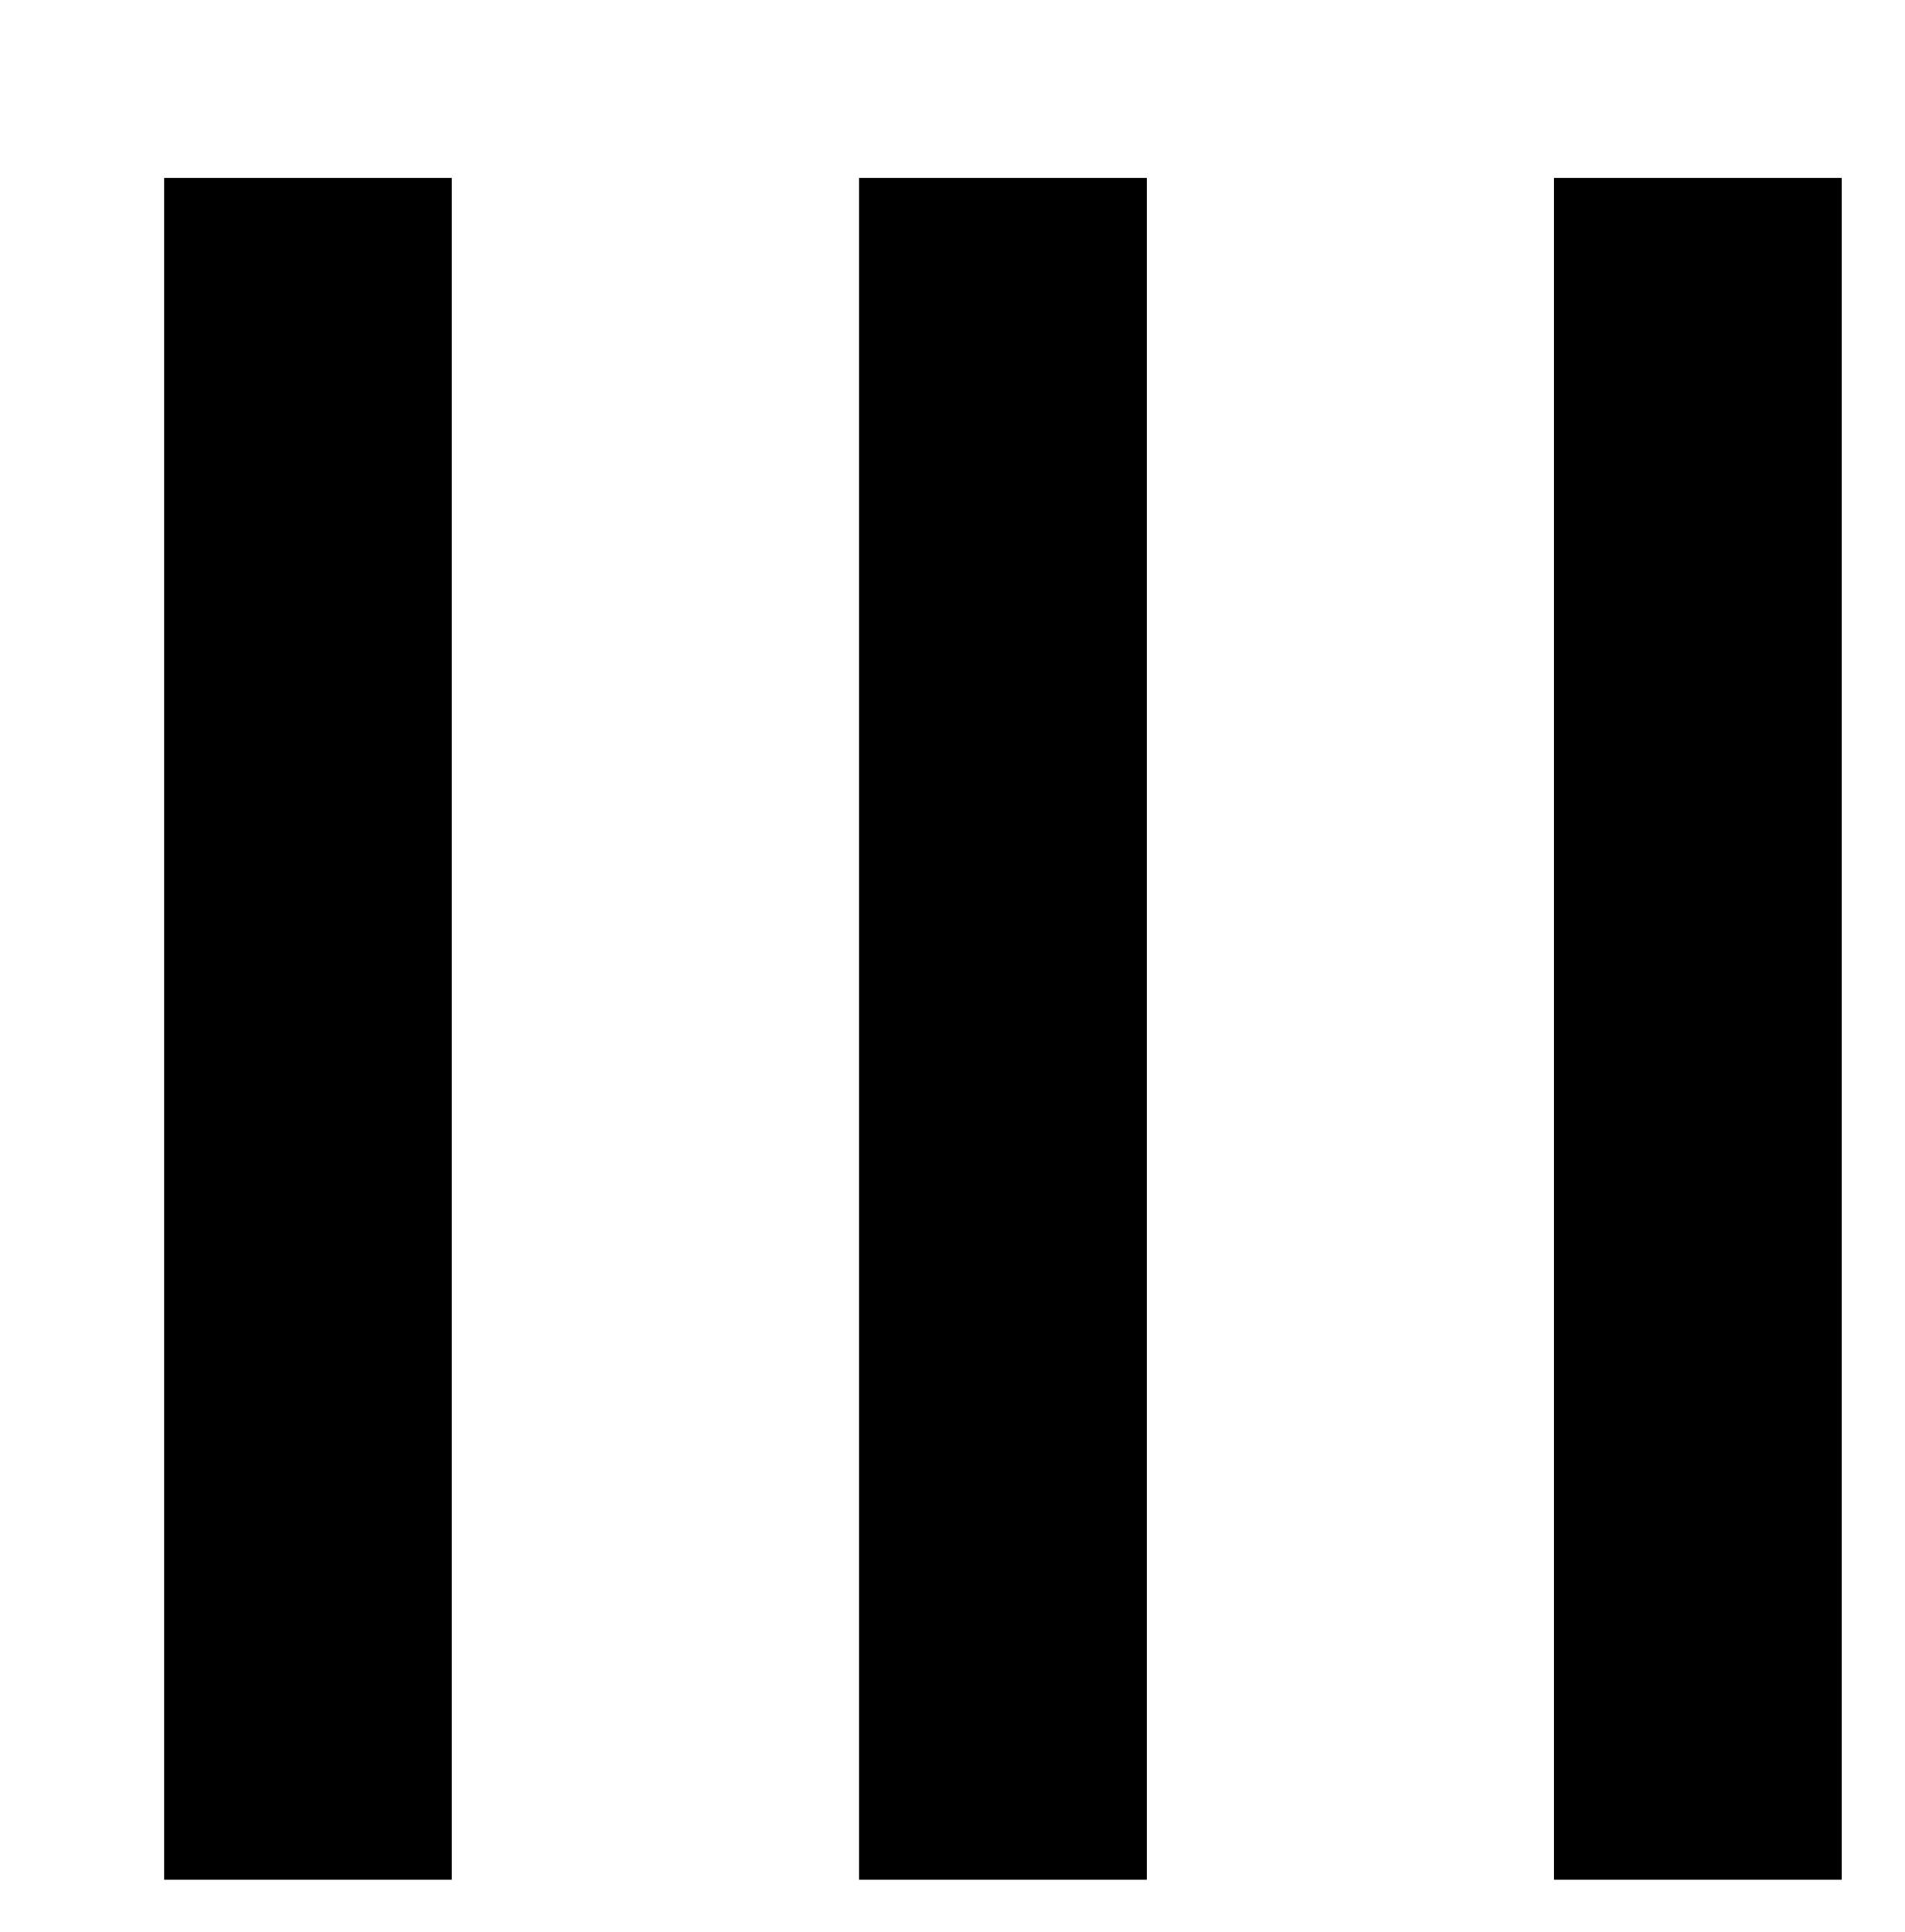
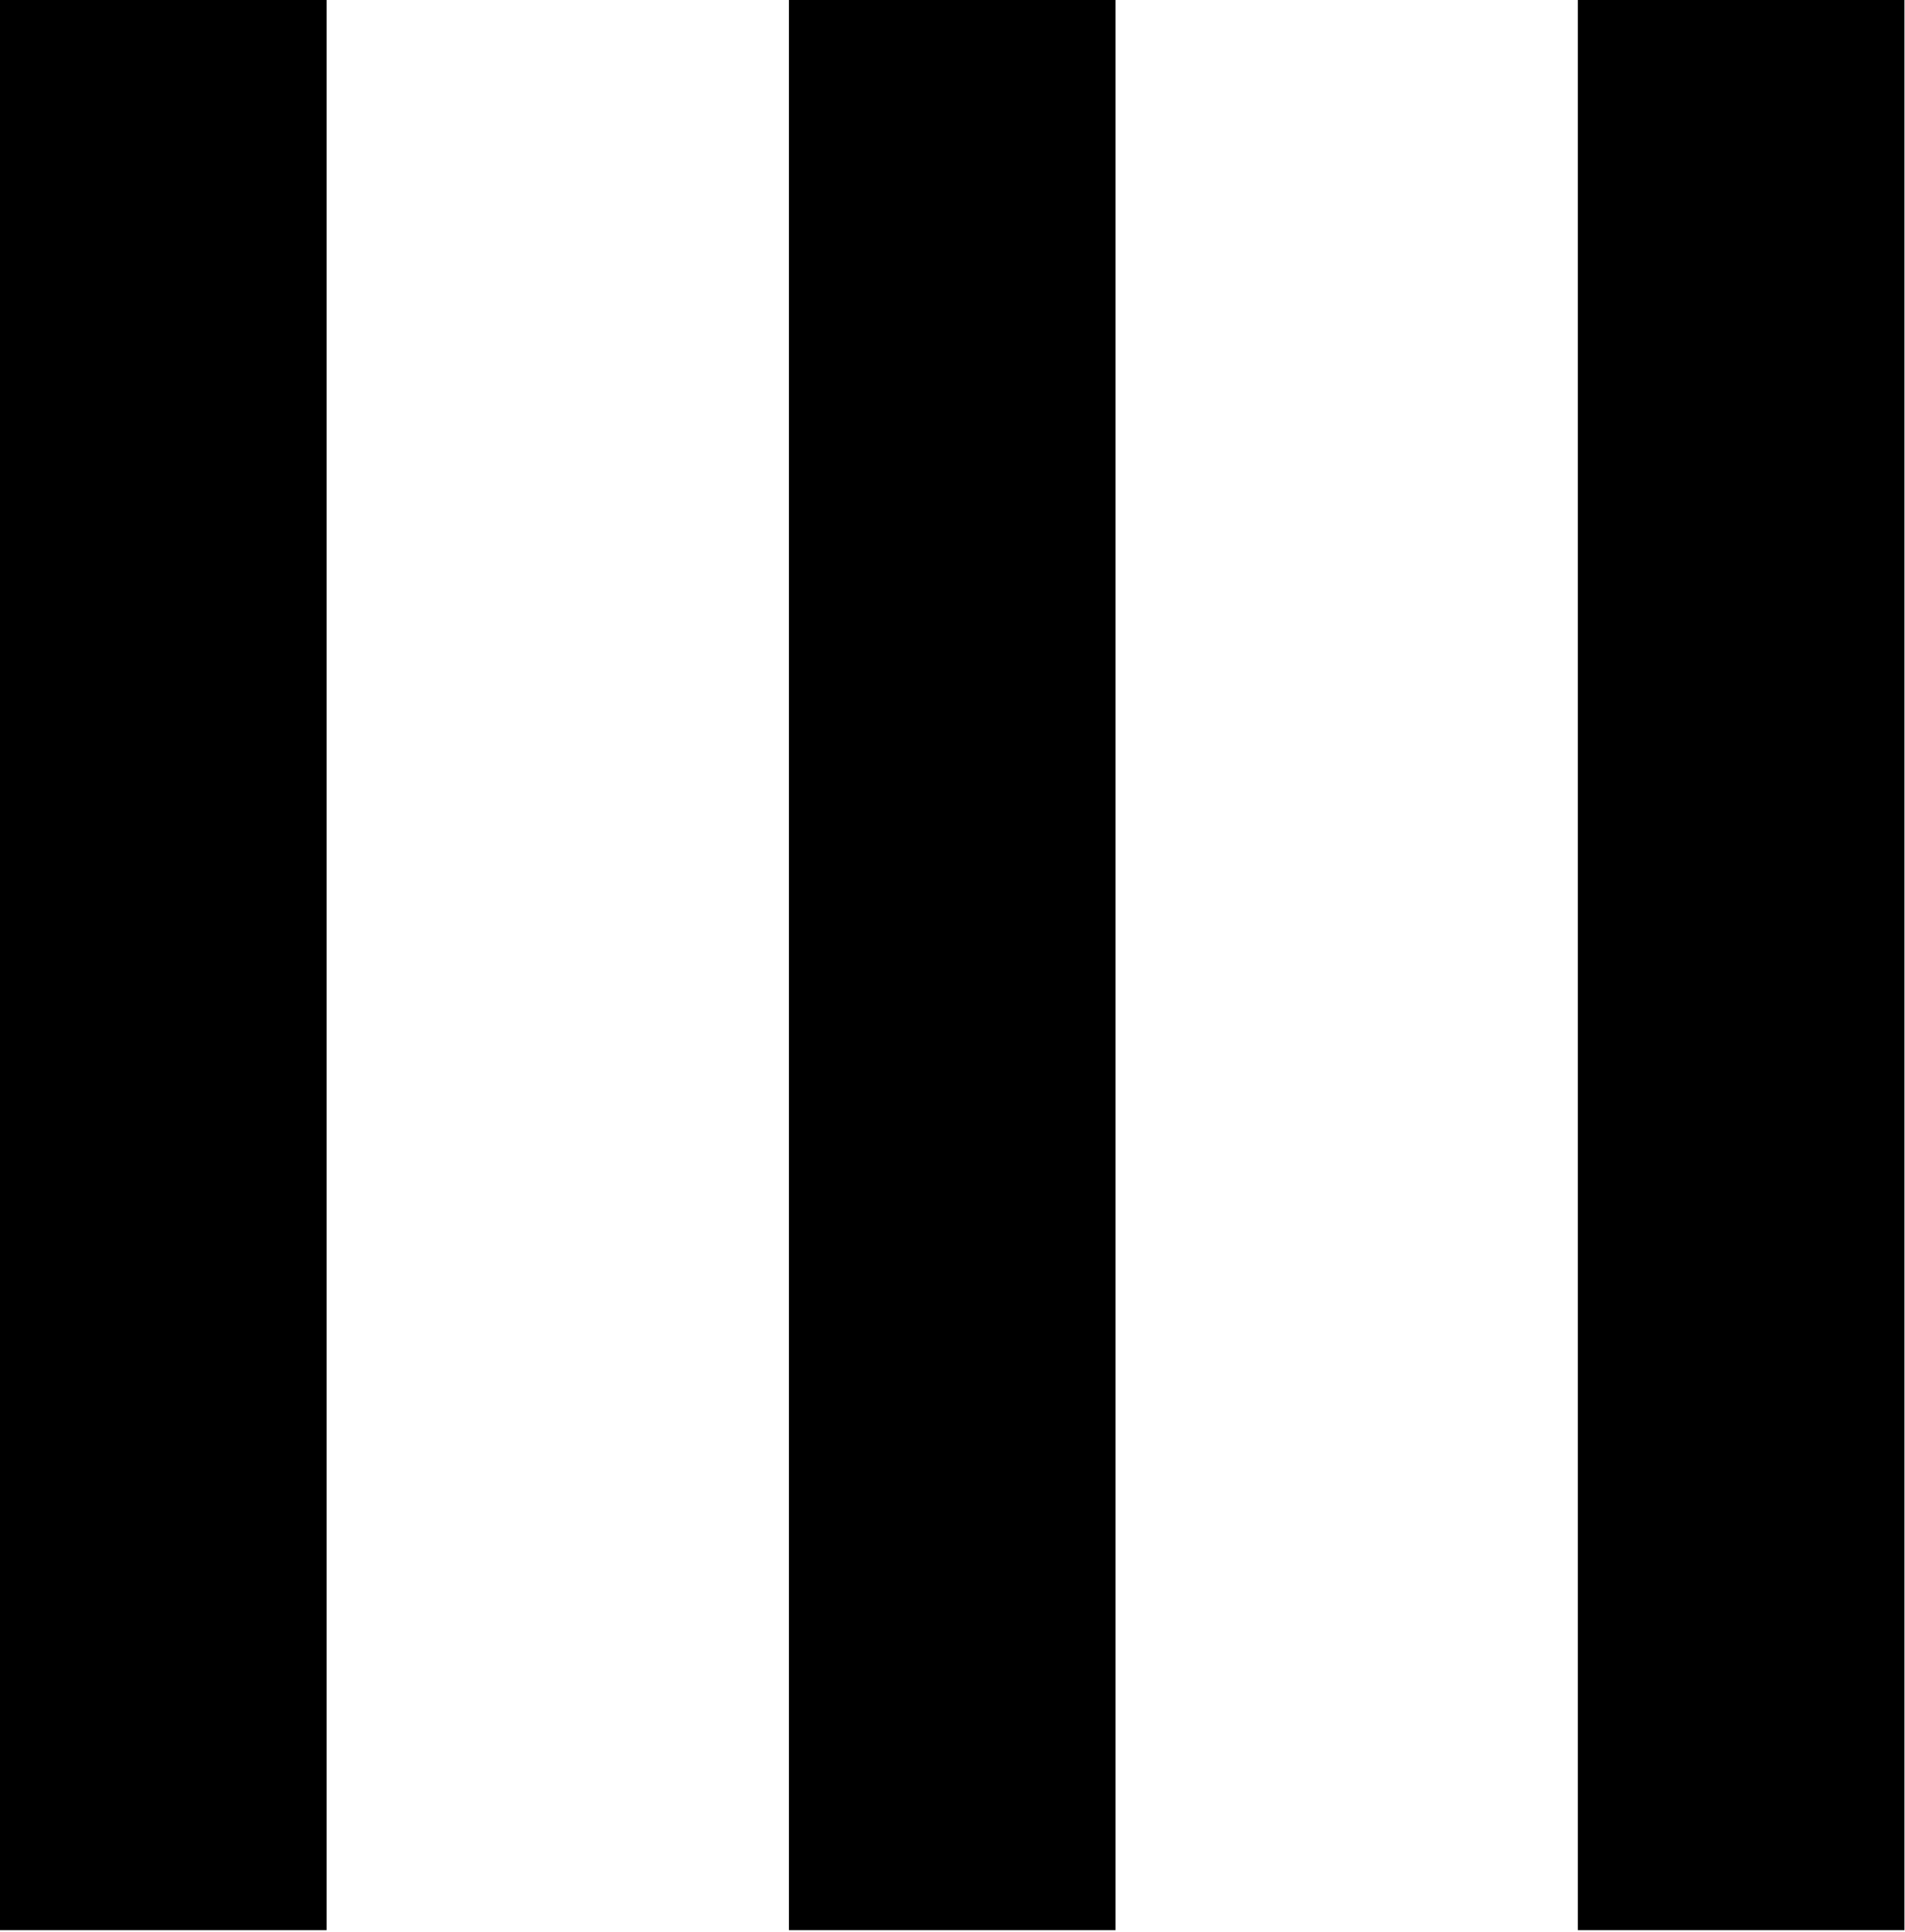
- <svg xmlns="http://www.w3.org/2000/svg" width="415px" height="421px" viewBox="-40 -40 470 470" version="1.1">
-   <polygon id="Rectangle" points="0.5 0.5 71.5 0.5 71.5 420.5 0.5 420.5" />
-   <polygon id="Rectangle" points="172 0.5 243 0.5 243 420.5 172 420.5" />
-   <polygon id="Rectangle" points="343.5 0.5 414.5 0.5 414.5 420.5 343.5 420.5" />
+ <svg xmlns="http://www.w3.org/2000/svg" width="365.55" height="370.85" version="1.1" viewBox="-40 -40 414 414.01">
+   <polygon id="Rectangle" transform="translate(-40.5 -43.898)" points="71.5 420.5 0.5 420.5 0.5 0.5 71.5 0.5" />
+   <polygon transform="translate(-40.5 -43.898)" points="243 420.5 172 420.5 172 0.5 243 0.5" />
+   <polygon transform="translate(-40.5 -43.898)" points="414.5 420.5 343.5 420.5 343.5 0.5 414.5 0.5" />
</svg>
